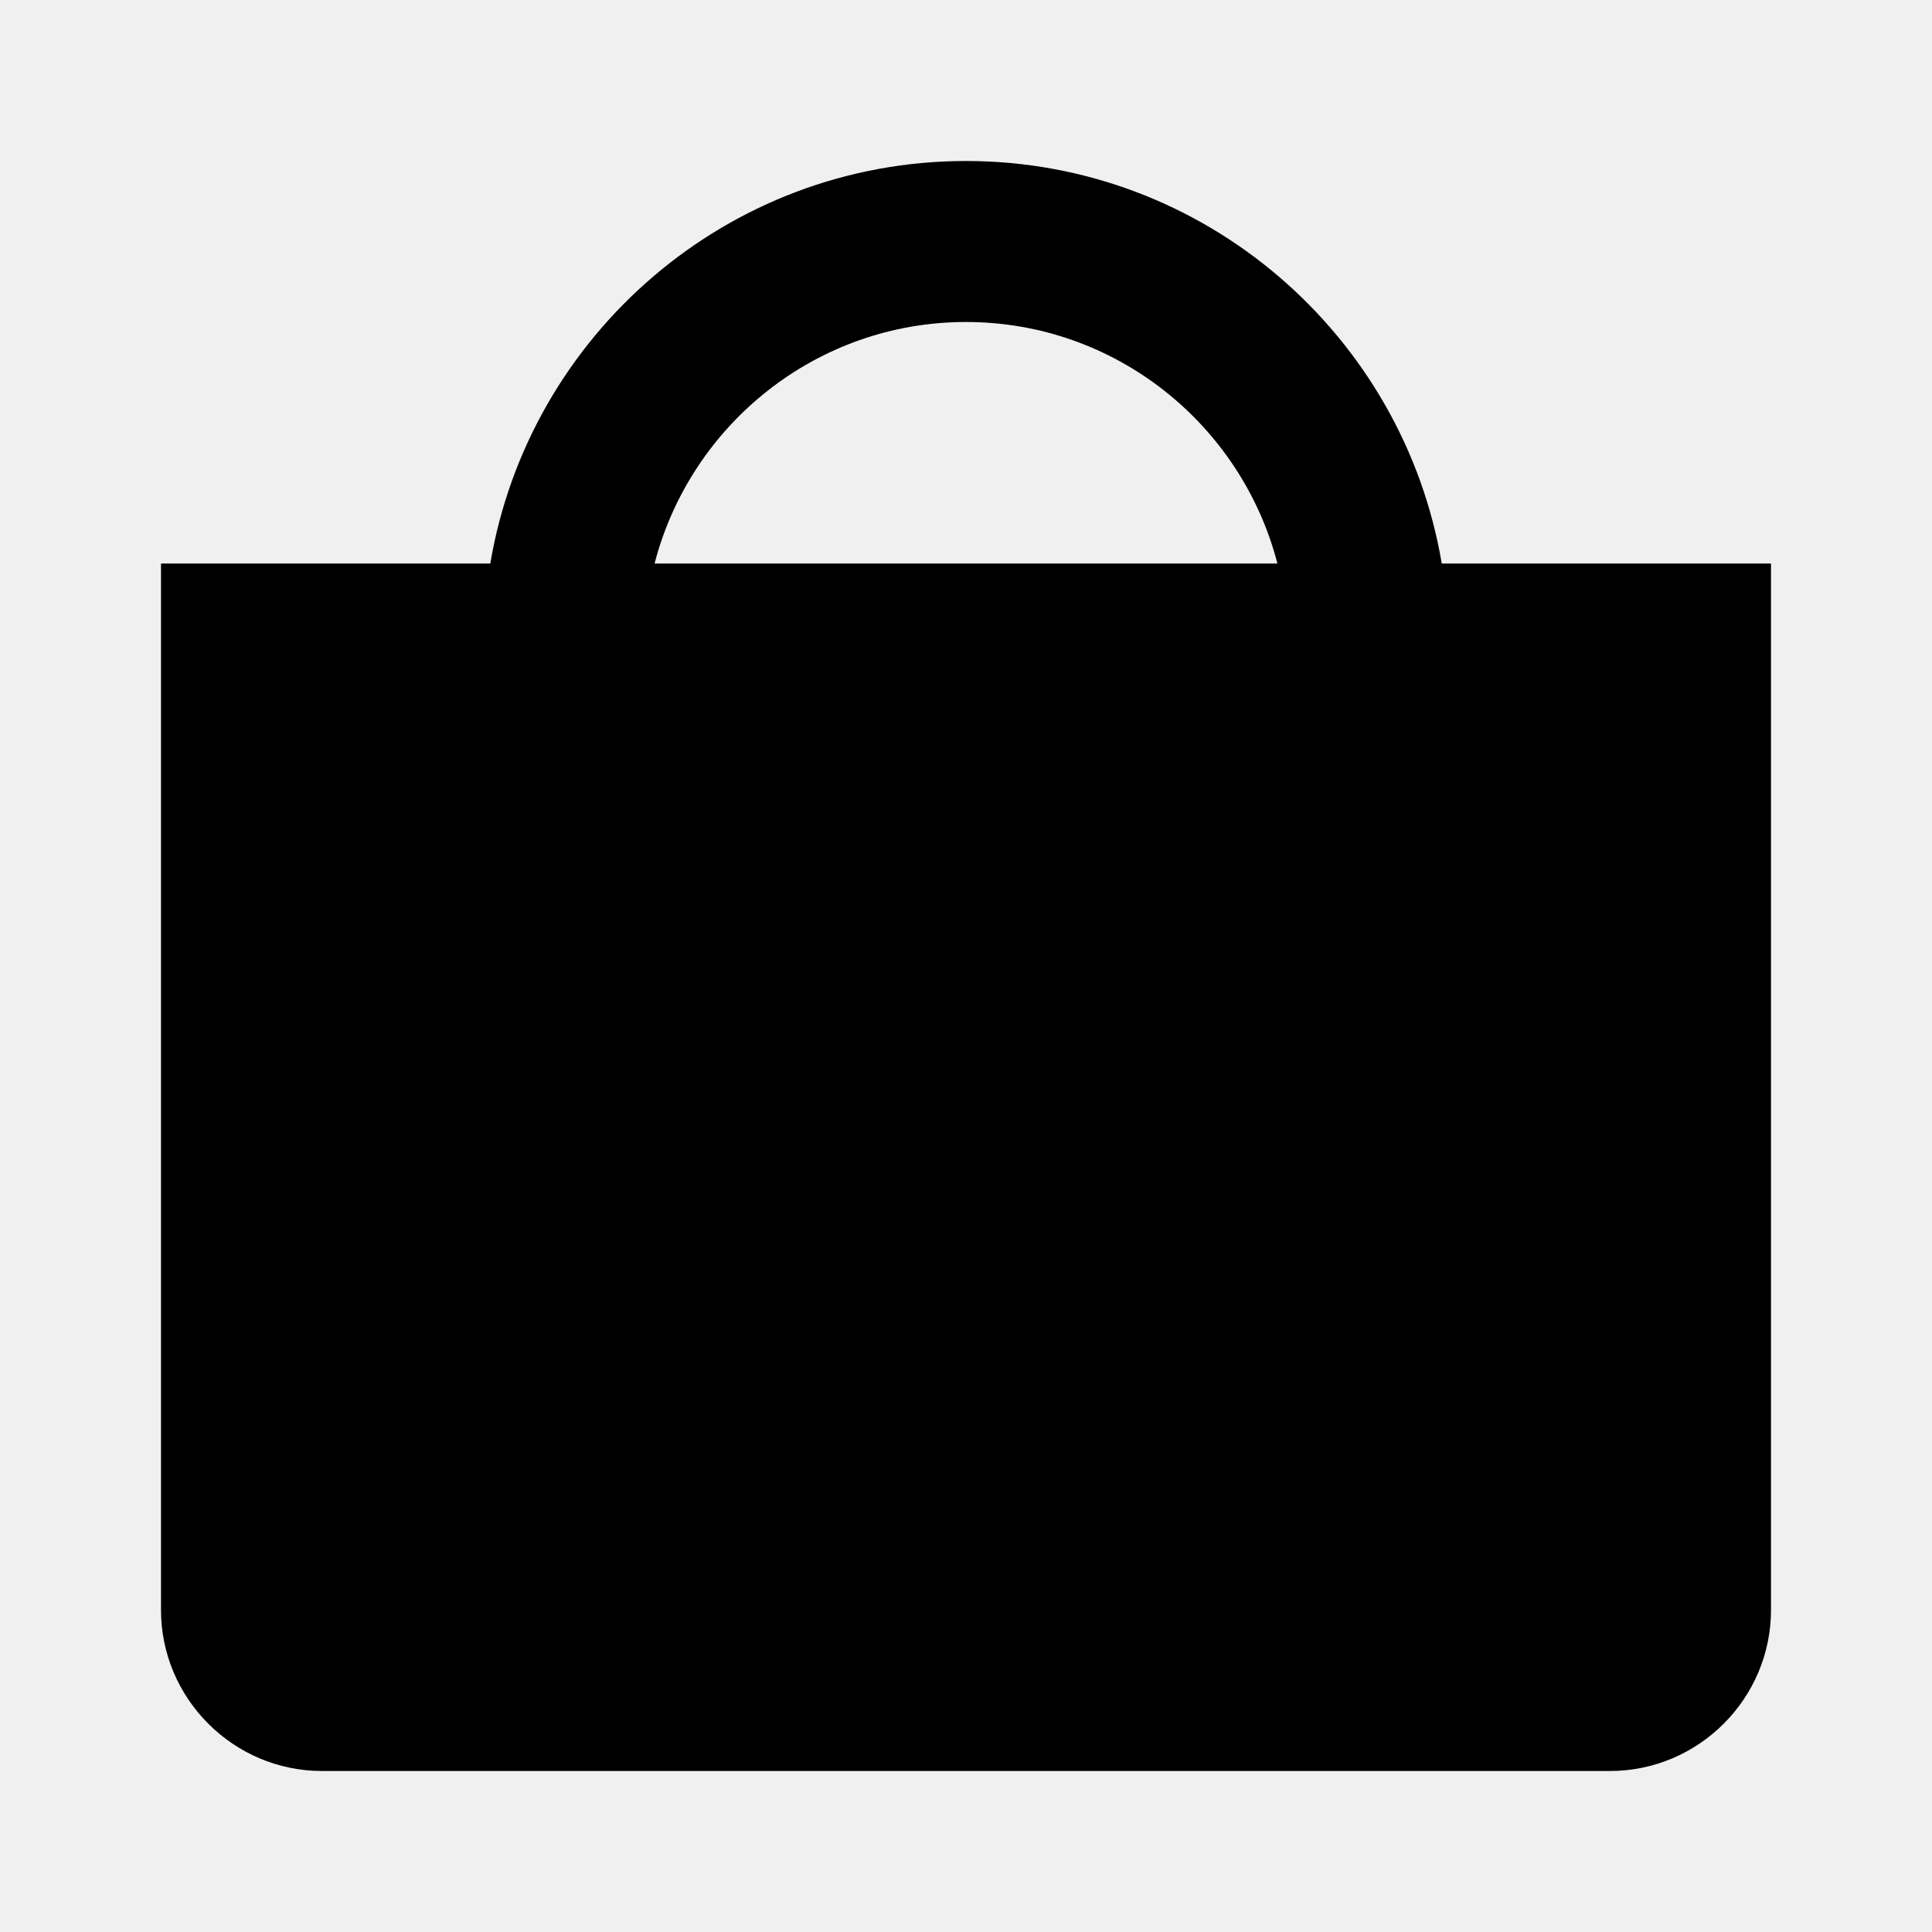
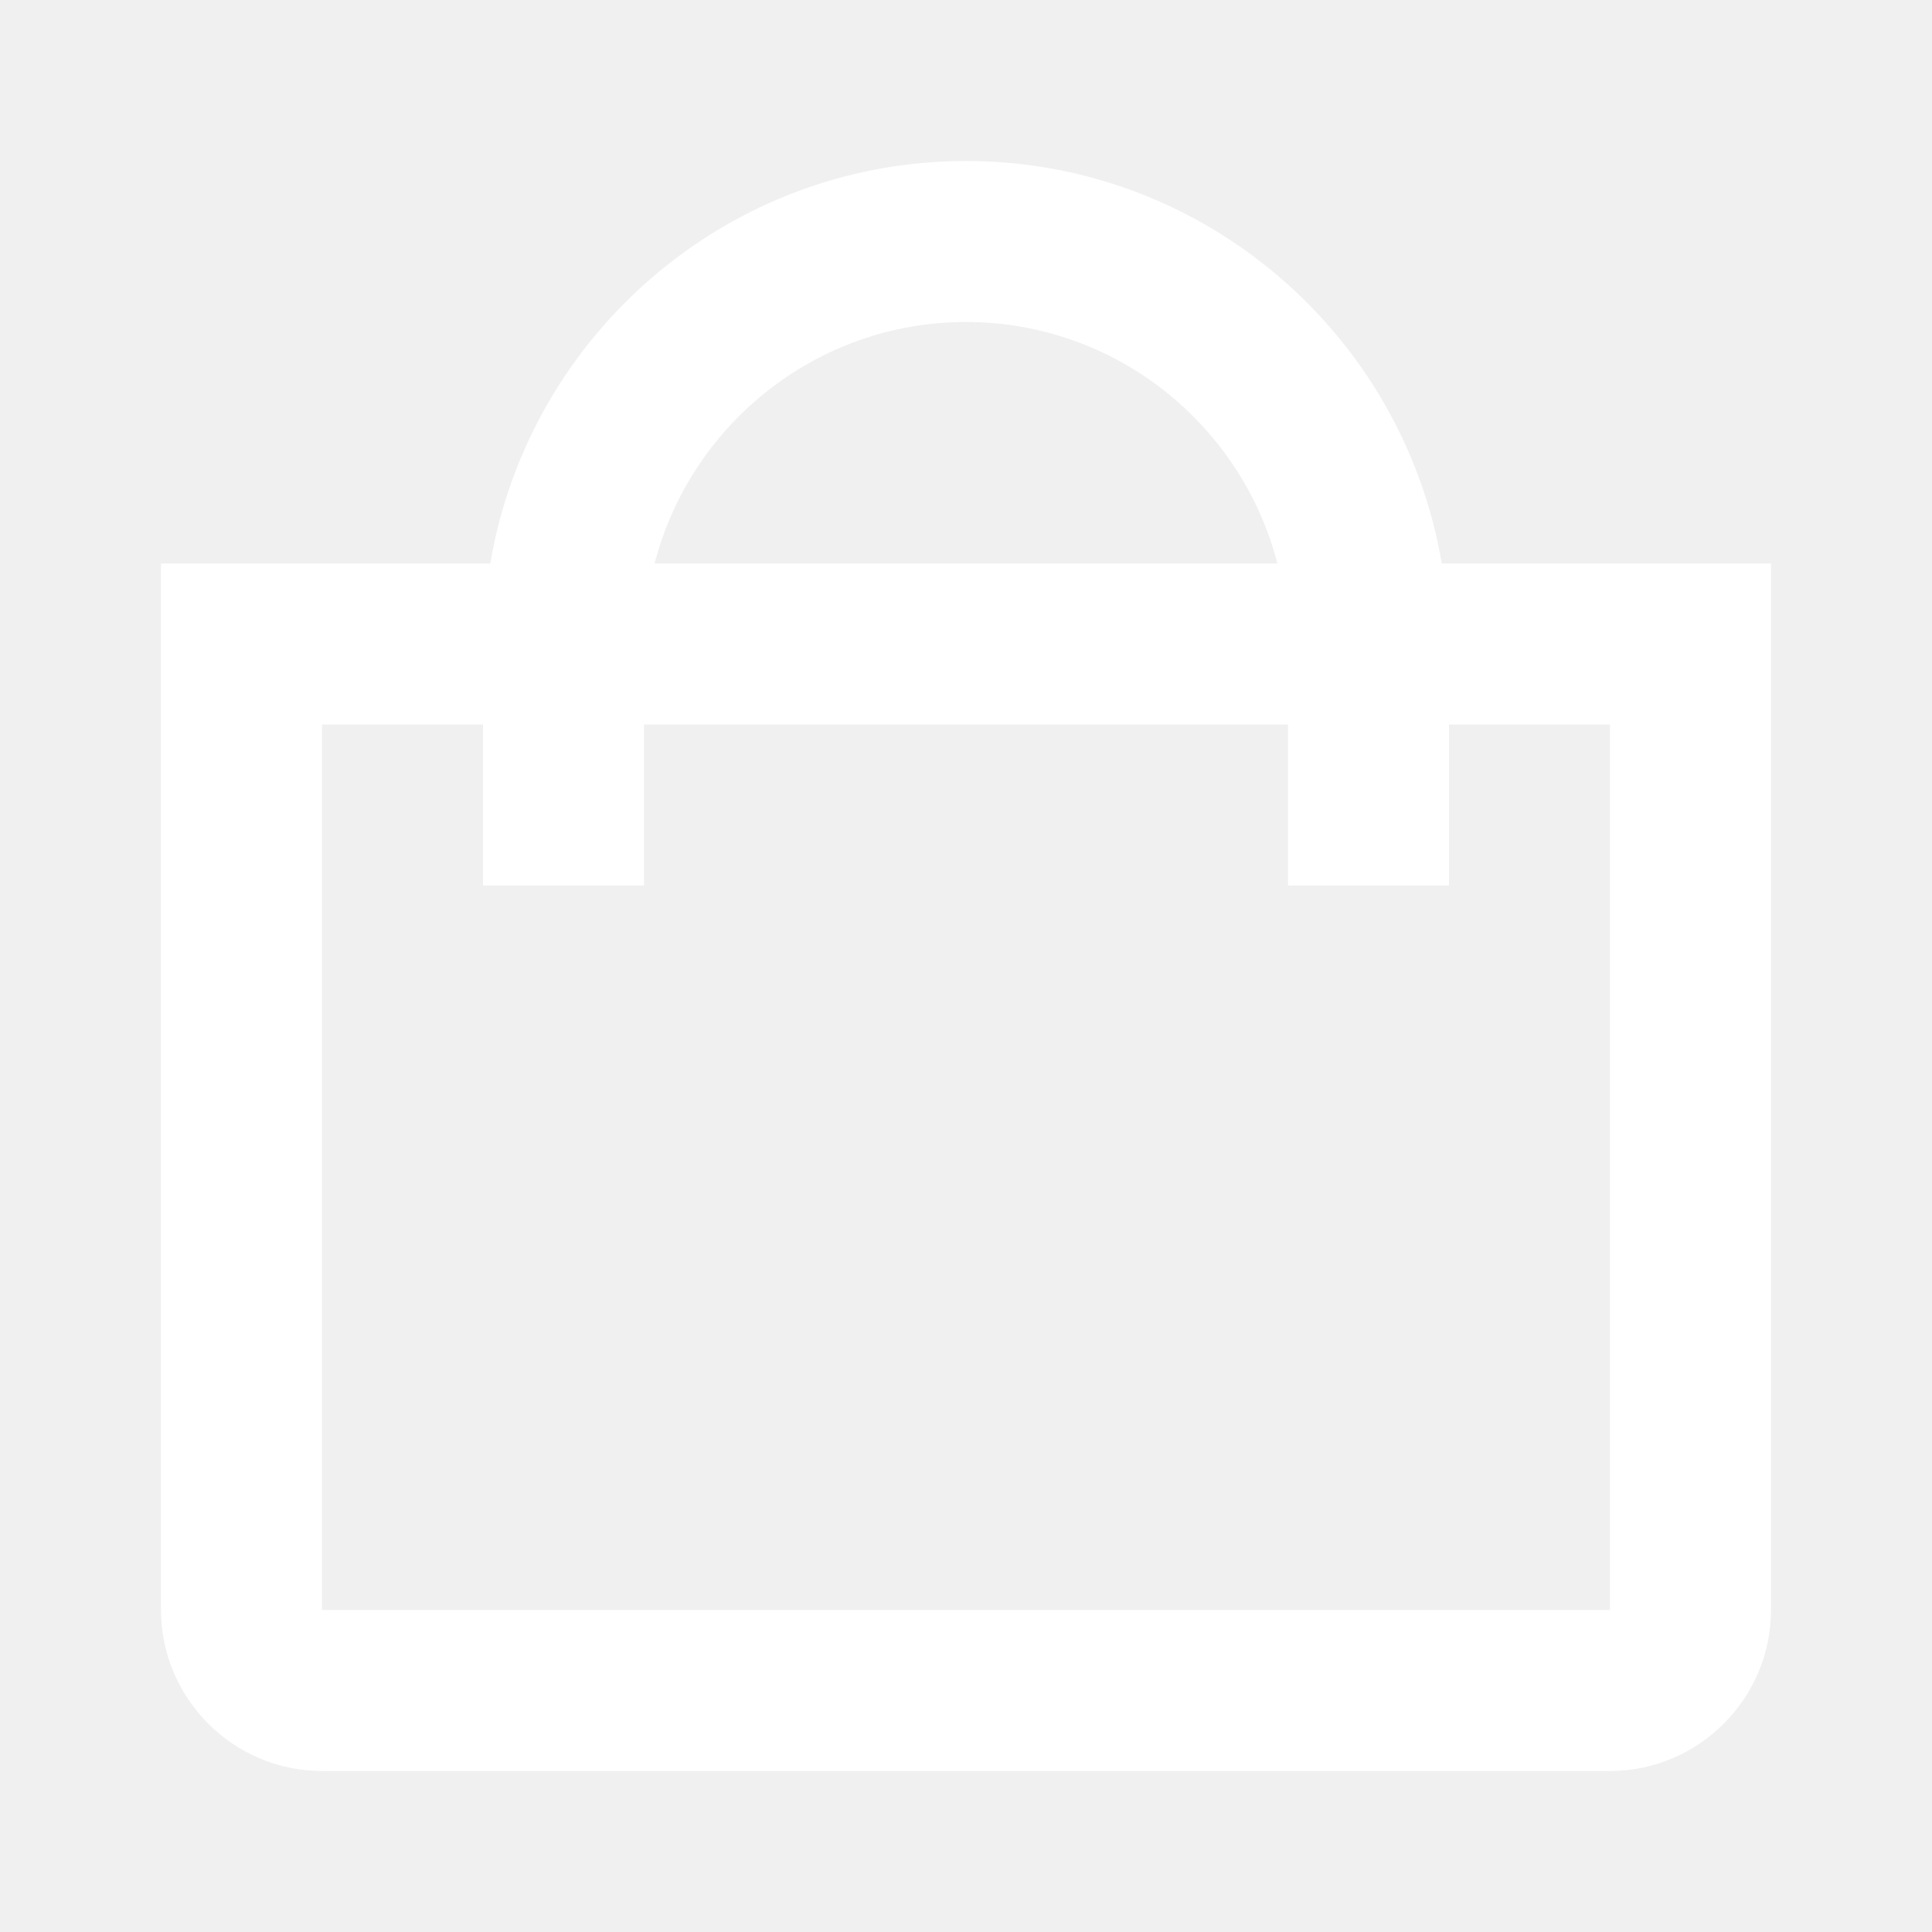
- <svg xmlns="http://www.w3.org/2000/svg" width="800px" height="800px" viewBox="0 0 48 48">
-   <path d="M0 0h48v48H0z" fill="none" />
-   <g id="Shopicon">
-     <path d="M4,40c0,2.2,1.8,4,4,4h32c2.2,0,4-1.8,4-4l0-26h-8.18C34.863,8.334,29.934,4,24,4S13.137,8.334,12.181,14H4L4,40z M24,8   c3.719,0,6.845,2.555,7.737,6H16.263C17.155,10.555,20.281,8,24,8z" />
+ <svg xmlns="http://www.w3.org/2000/svg" viewBox="0 0 48.00 48.00" fill="#ffffff" stroke="#ffffff" stroke-width="0">
+   <g id="SVGRepo_bgCarrier" stroke-width="0" />
+   <g id="SVGRepo_tracerCarrier" stroke-linecap="round" stroke-linejoin="round" />
+   <g id="SVGRepo_iconCarrier">
+     <path d="M0 0h48v48H0z" fill="none" />
+     <g id="Shopicon">
+       <path d="M8,44h32c2.2,0,4-1.8,4-4l0-26h-8.18C34.863,8.334,29.934,4,24,4S13.137,8.334,12.181,14H4l0,26C4,42.2,5.8,44,8,44z M24,8 c3.719,0,6.845,2.555,7.737,6H16.263C17.155,10.555,20.281,8,24,8z M12,18v4h4v-4h16v4h4v-4h4l0,22L8,40l0-22H12z" />
+     </g>
  </g>
</svg>
